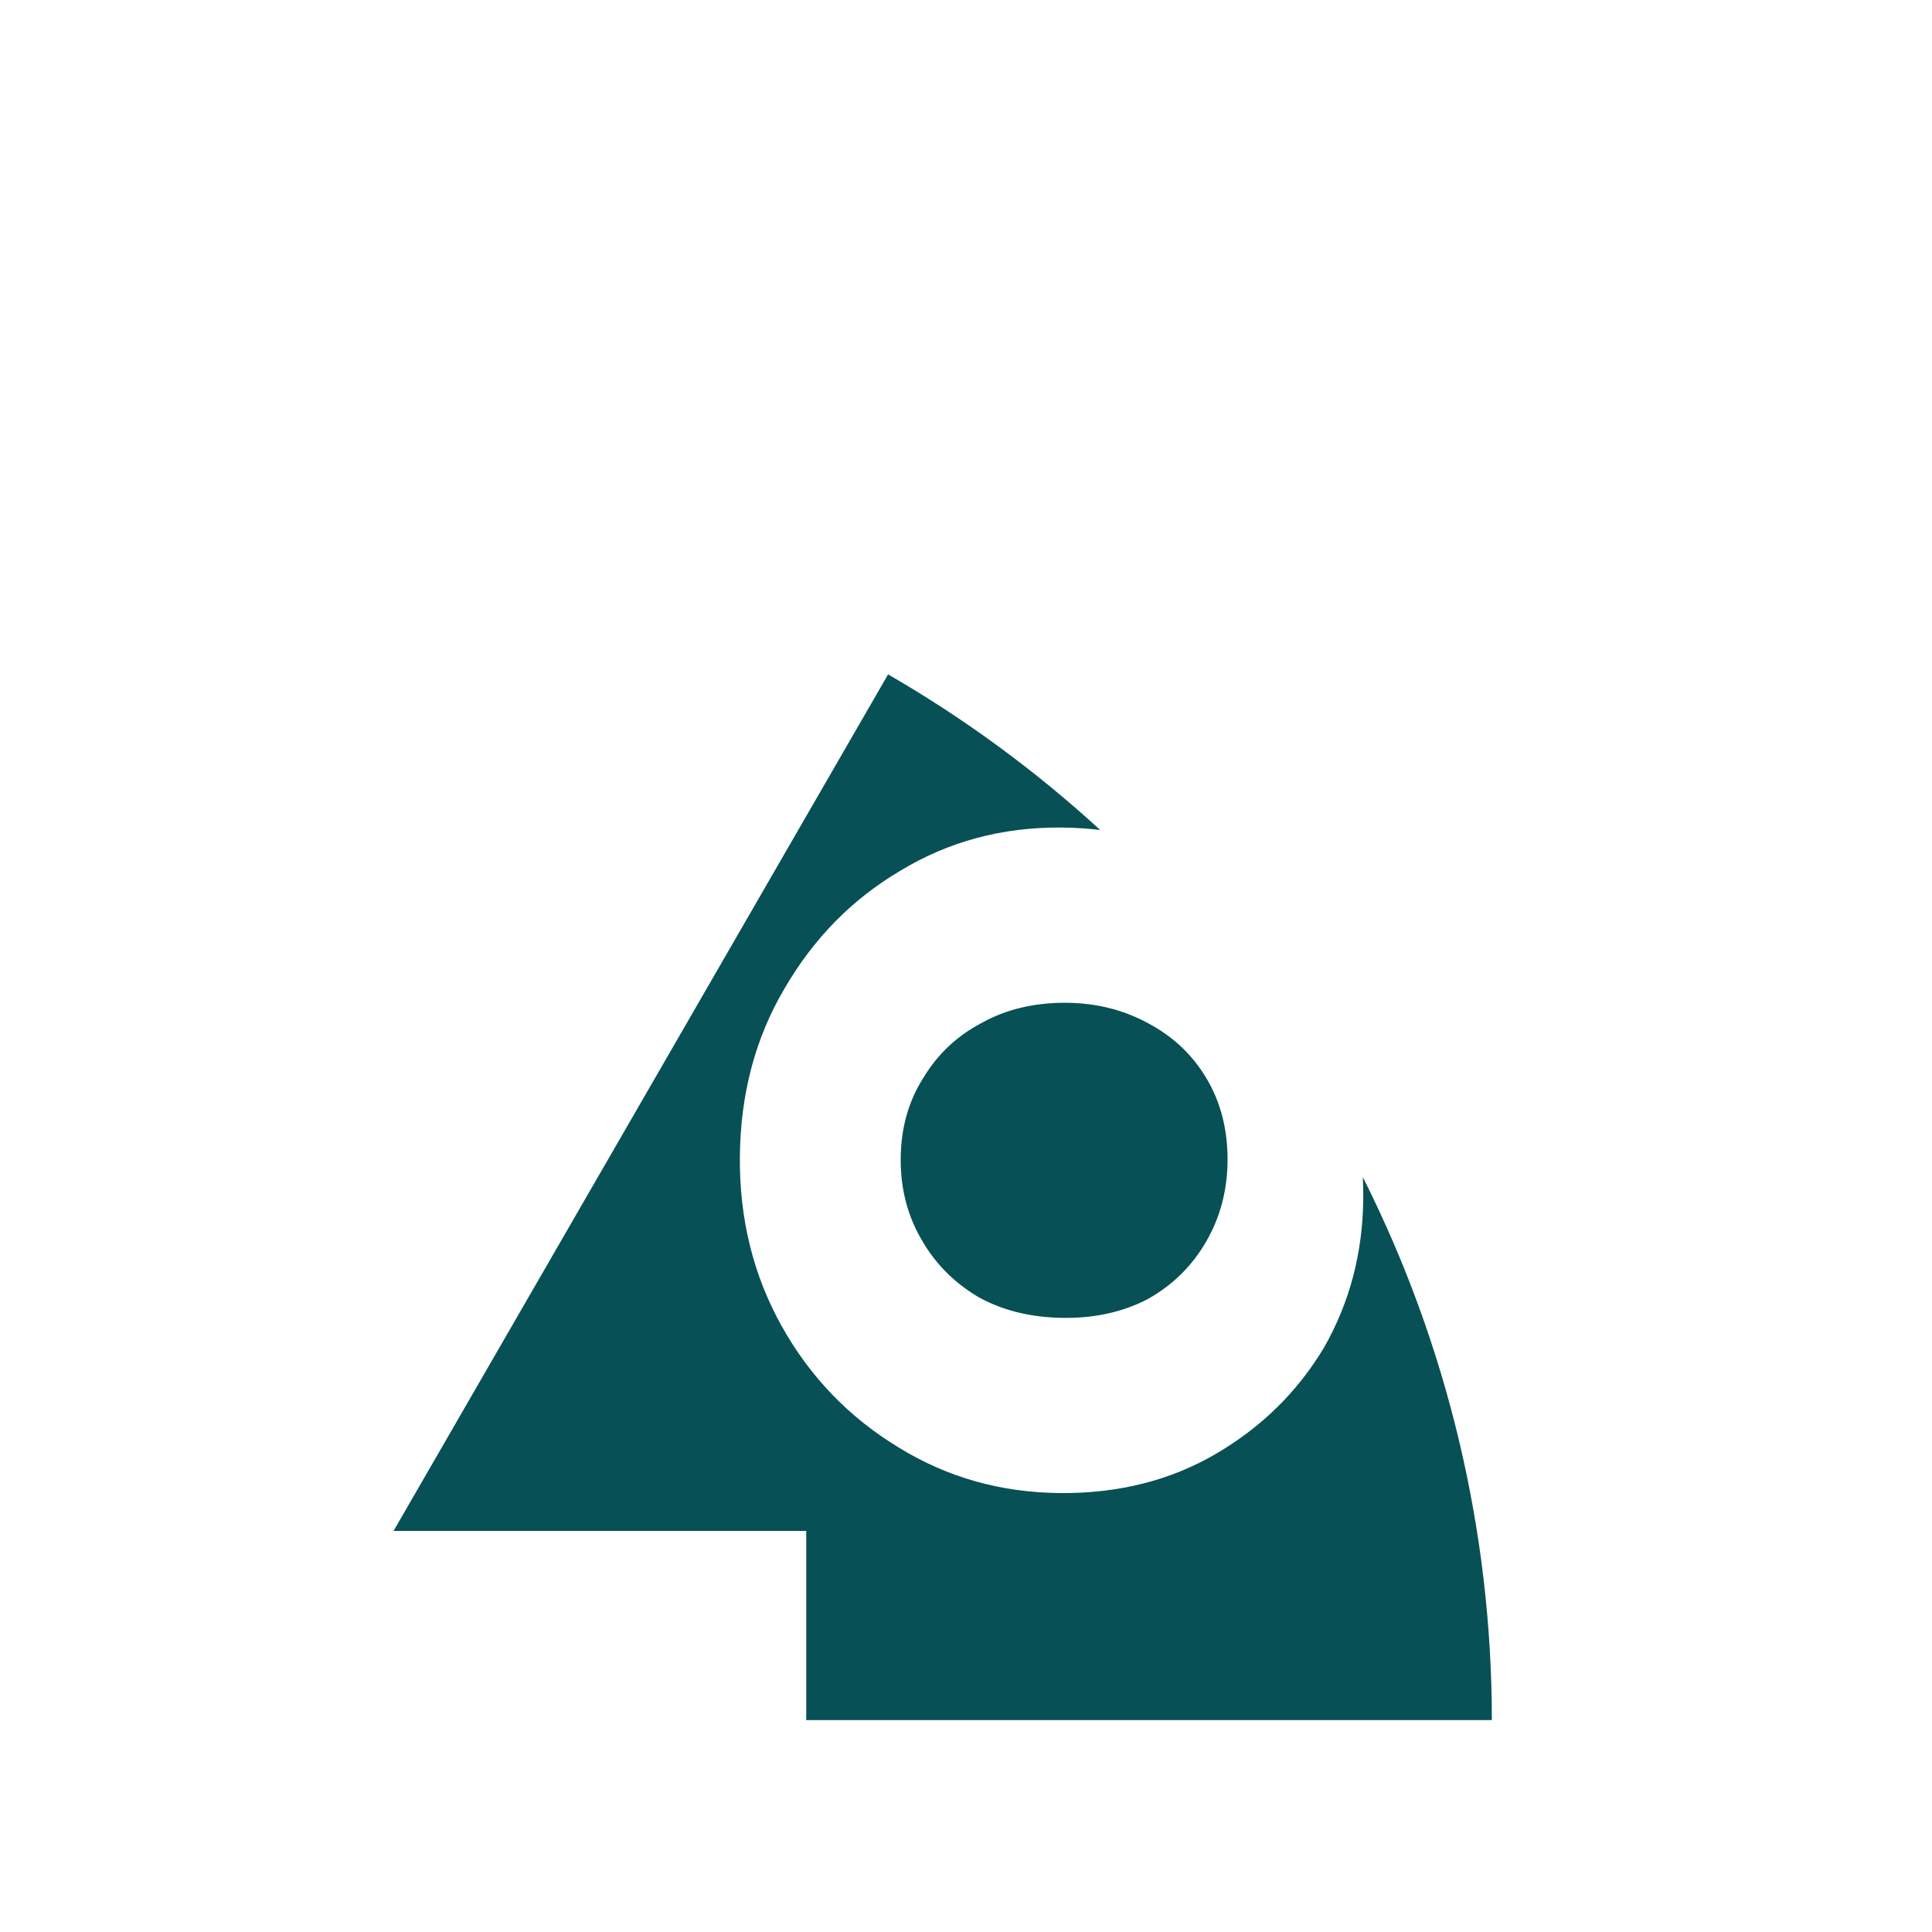
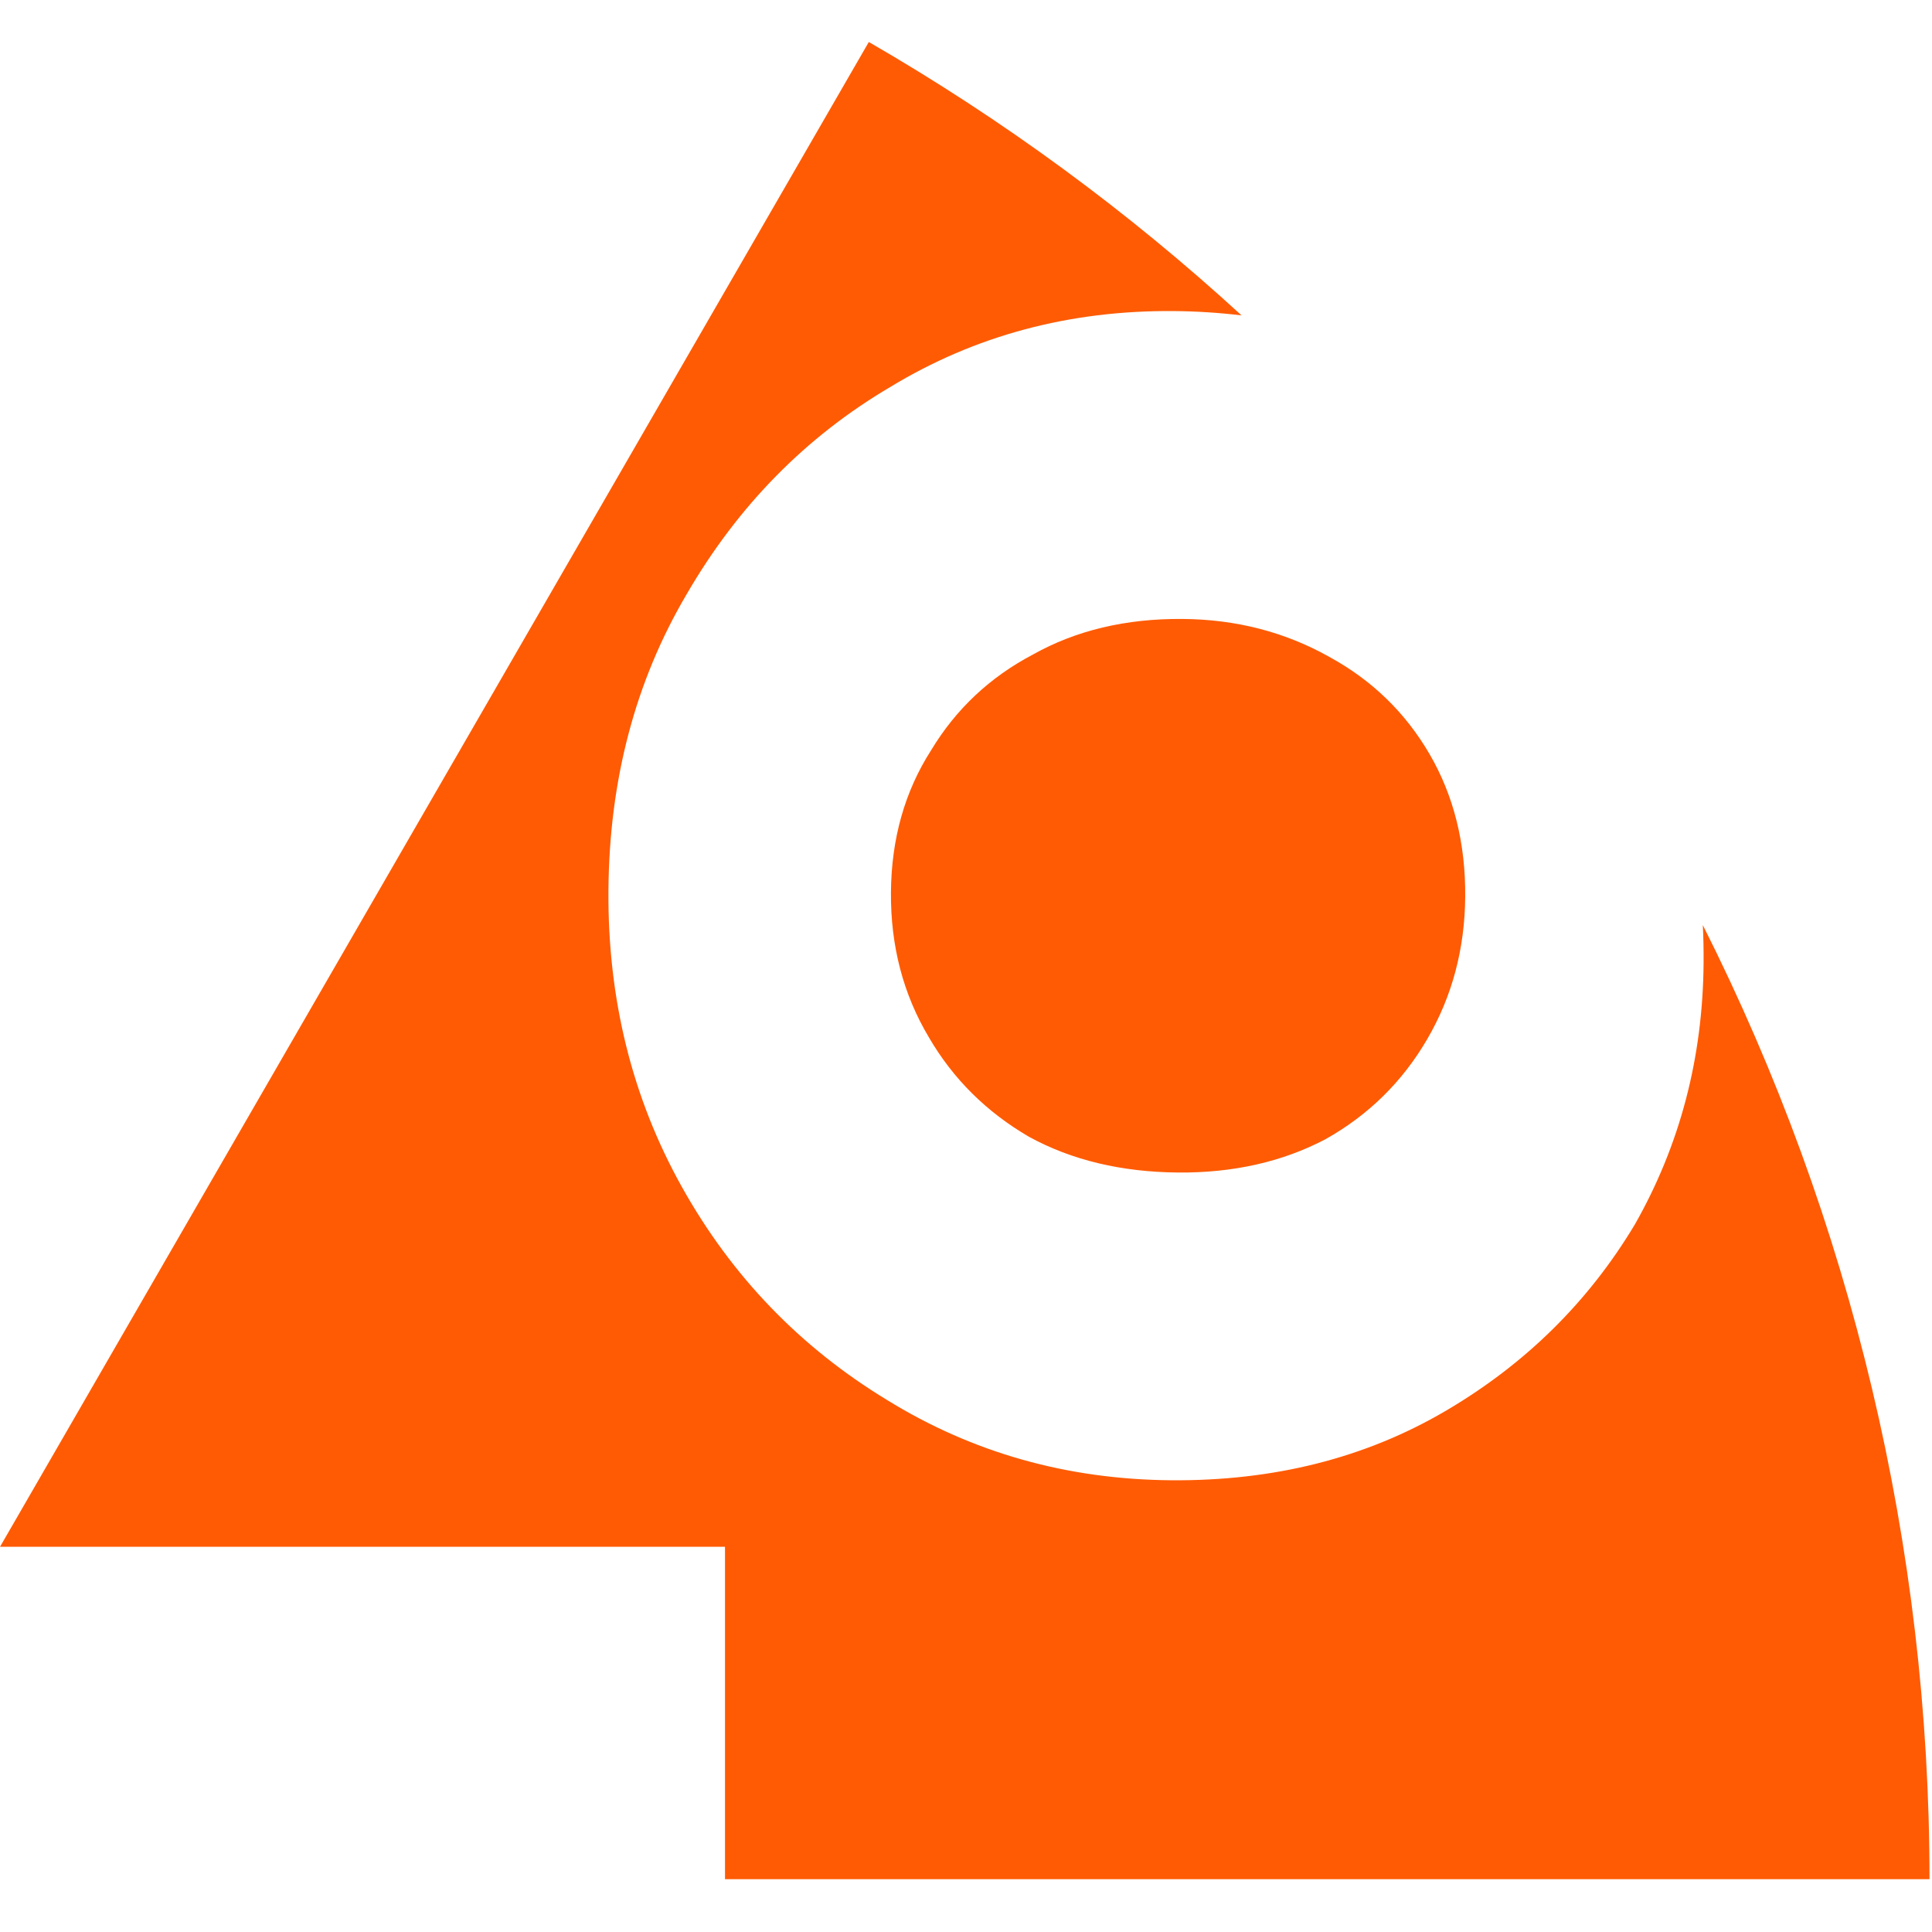
- <svg xmlns="http://www.w3.org/2000/svg" width="64" height="64" viewBox="0 0 64 108" fill="none">
-   <path d="M27.645 37.699C31.92 40.167 35.893 43.088 39.502 46.396C38.78 46.311 38.059 46.265 37.339 46.26C34.026 46.233 31.023 47.039 28.33 48.675C25.638 50.261 23.476 52.461 21.846 55.274C20.216 58.039 19.387 61.175 19.359 64.683C19.332 68.143 20.112 71.292 21.697 74.131C23.283 76.969 25.458 79.228 28.223 80.907C30.938 82.585 33.953 83.437 37.266 83.463C40.53 83.488 43.435 82.756 45.98 81.265C48.526 79.775 50.539 77.793 52.02 75.319C53.453 72.797 54.182 70.025 54.206 67.005C54.209 66.586 54.2 66.184 54.182 65.8C58.915 75.201 61.395 85.595 61.395 96.155H23.068V85.58H0L27.645 37.699ZM37.627 56.056C39.332 56.07 40.889 56.472 42.296 57.263C43.654 58.004 44.718 59.036 45.487 60.357C46.257 61.679 46.635 63.193 46.621 64.898C46.608 66.555 46.206 68.062 45.416 69.421C44.626 70.779 43.545 71.842 42.175 72.611C40.805 73.331 39.242 73.684 37.488 73.671C35.686 73.656 34.105 73.278 32.747 72.537C31.389 71.747 30.325 70.691 29.556 69.369C28.738 67.998 28.336 66.46 28.35 64.755C28.363 63.049 28.789 61.542 29.628 60.233C30.418 58.924 31.497 57.908 32.867 57.188C34.237 56.419 35.824 56.042 37.627 56.056Z" fill="#075056" />
+ <svg xmlns="http://www.w3.org/2000/svg" width="128" height="128" viewBox="0 0 115 110" fill="none">
+   <path fill-rule="evenodd" clip-rule="evenodd" d="M51.715 0C59.715 4.619 67.149 10.082 73.902 16.273C72.55 16.112 71.199 16.026 69.851 16.016C63.653 15.967 58.035 17.473 52.997 20.532C47.96 23.501 43.917 27.616 40.867 32.879C37.818 38.051 36.268 43.919 36.217 50.481C36.166 56.953 37.623 62.844 40.59 68.154C43.556 73.465 47.625 77.69 52.796 80.83C57.876 83.969 63.515 85.562 69.713 85.611C75.82 85.659 81.255 84.289 86.017 81.501C90.779 78.713 94.545 75.005 97.316 70.378C99.997 65.659 101.36 60.474 101.404 54.822C101.41 54.036 101.394 53.284 101.359 52.565C110.216 70.151 114.852 89.599 114.852 109.356H43.155V89.571H0.001L51.715 0ZM70.39 34.342C73.58 34.367 76.491 35.12 79.123 36.599C81.665 37.986 83.655 39.916 85.094 42.389C86.533 44.861 87.24 47.693 87.215 50.883C87.19 53.982 86.439 56.801 84.961 59.342C83.483 61.883 81.461 63.872 78.897 65.311C76.335 66.658 73.412 67.319 70.131 67.293C66.758 67.266 63.801 66.559 61.26 65.172C58.719 63.693 56.729 61.718 55.29 59.245C53.761 56.681 53.008 53.803 53.033 50.613C53.058 47.423 53.856 44.604 55.425 42.155C56.903 39.706 58.923 37.807 61.485 36.46C64.049 35.022 67.017 34.315 70.39 34.342Z" fill="#FF5B04" />
</svg>
